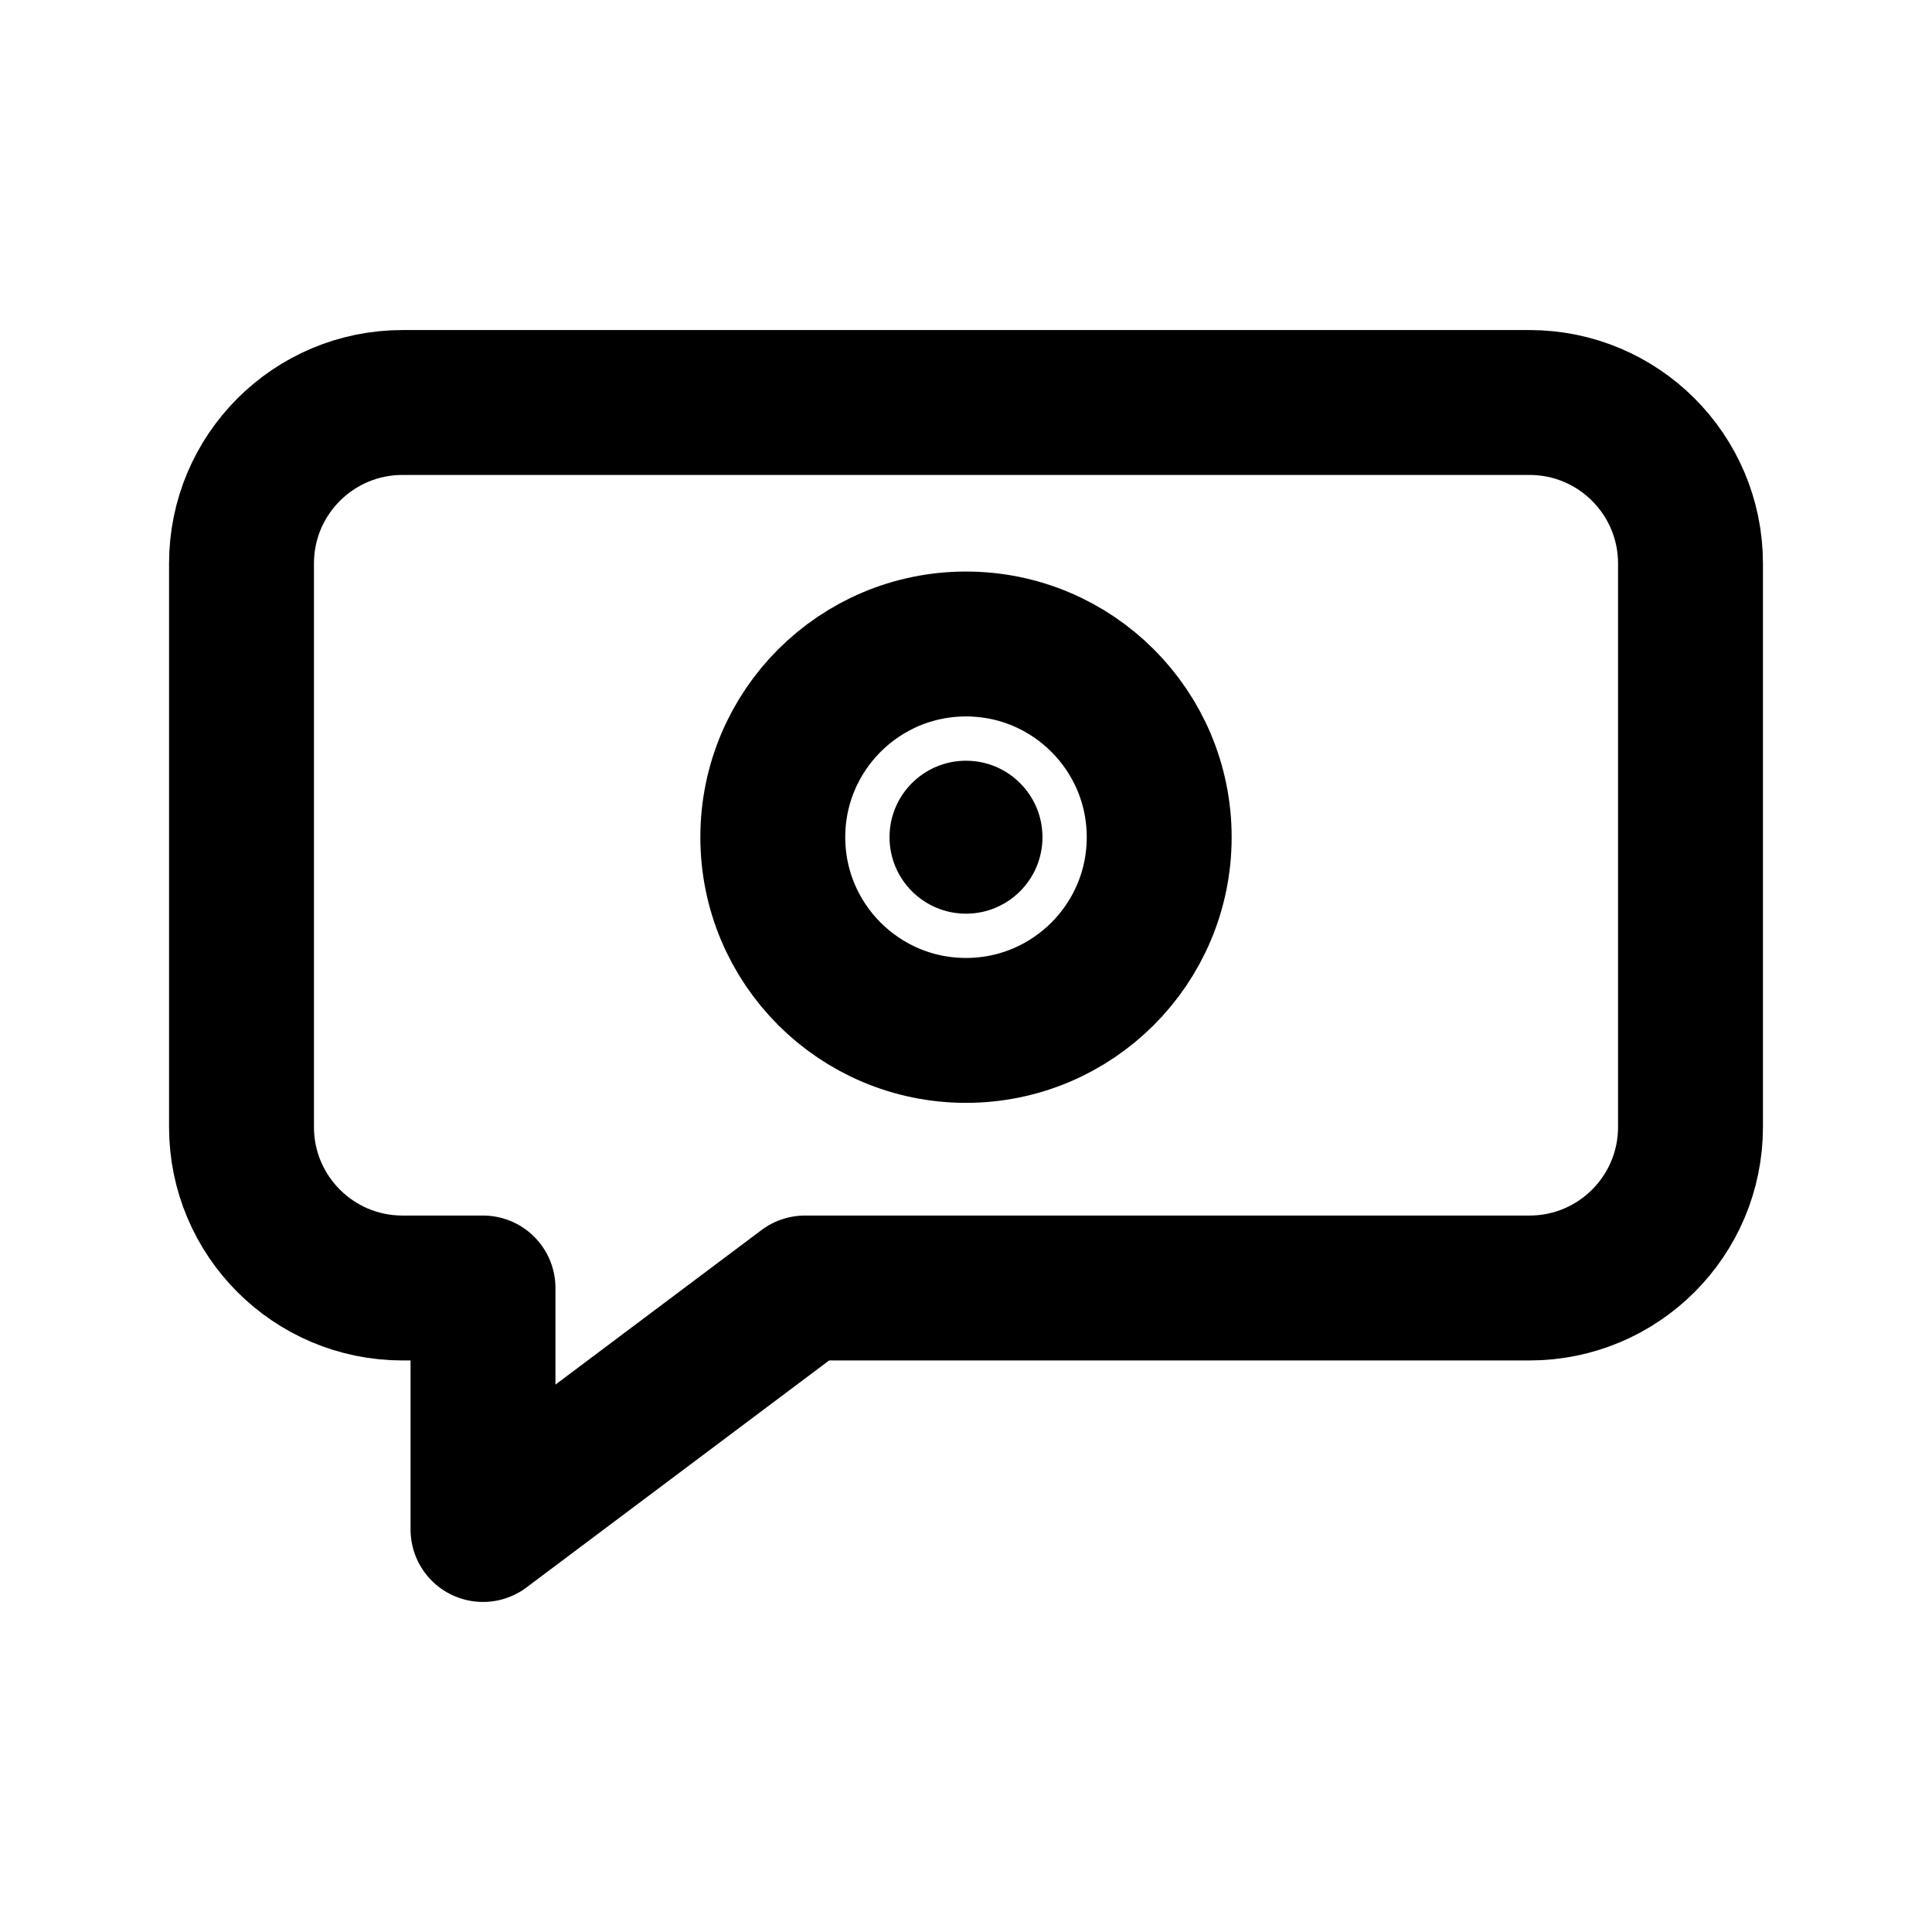
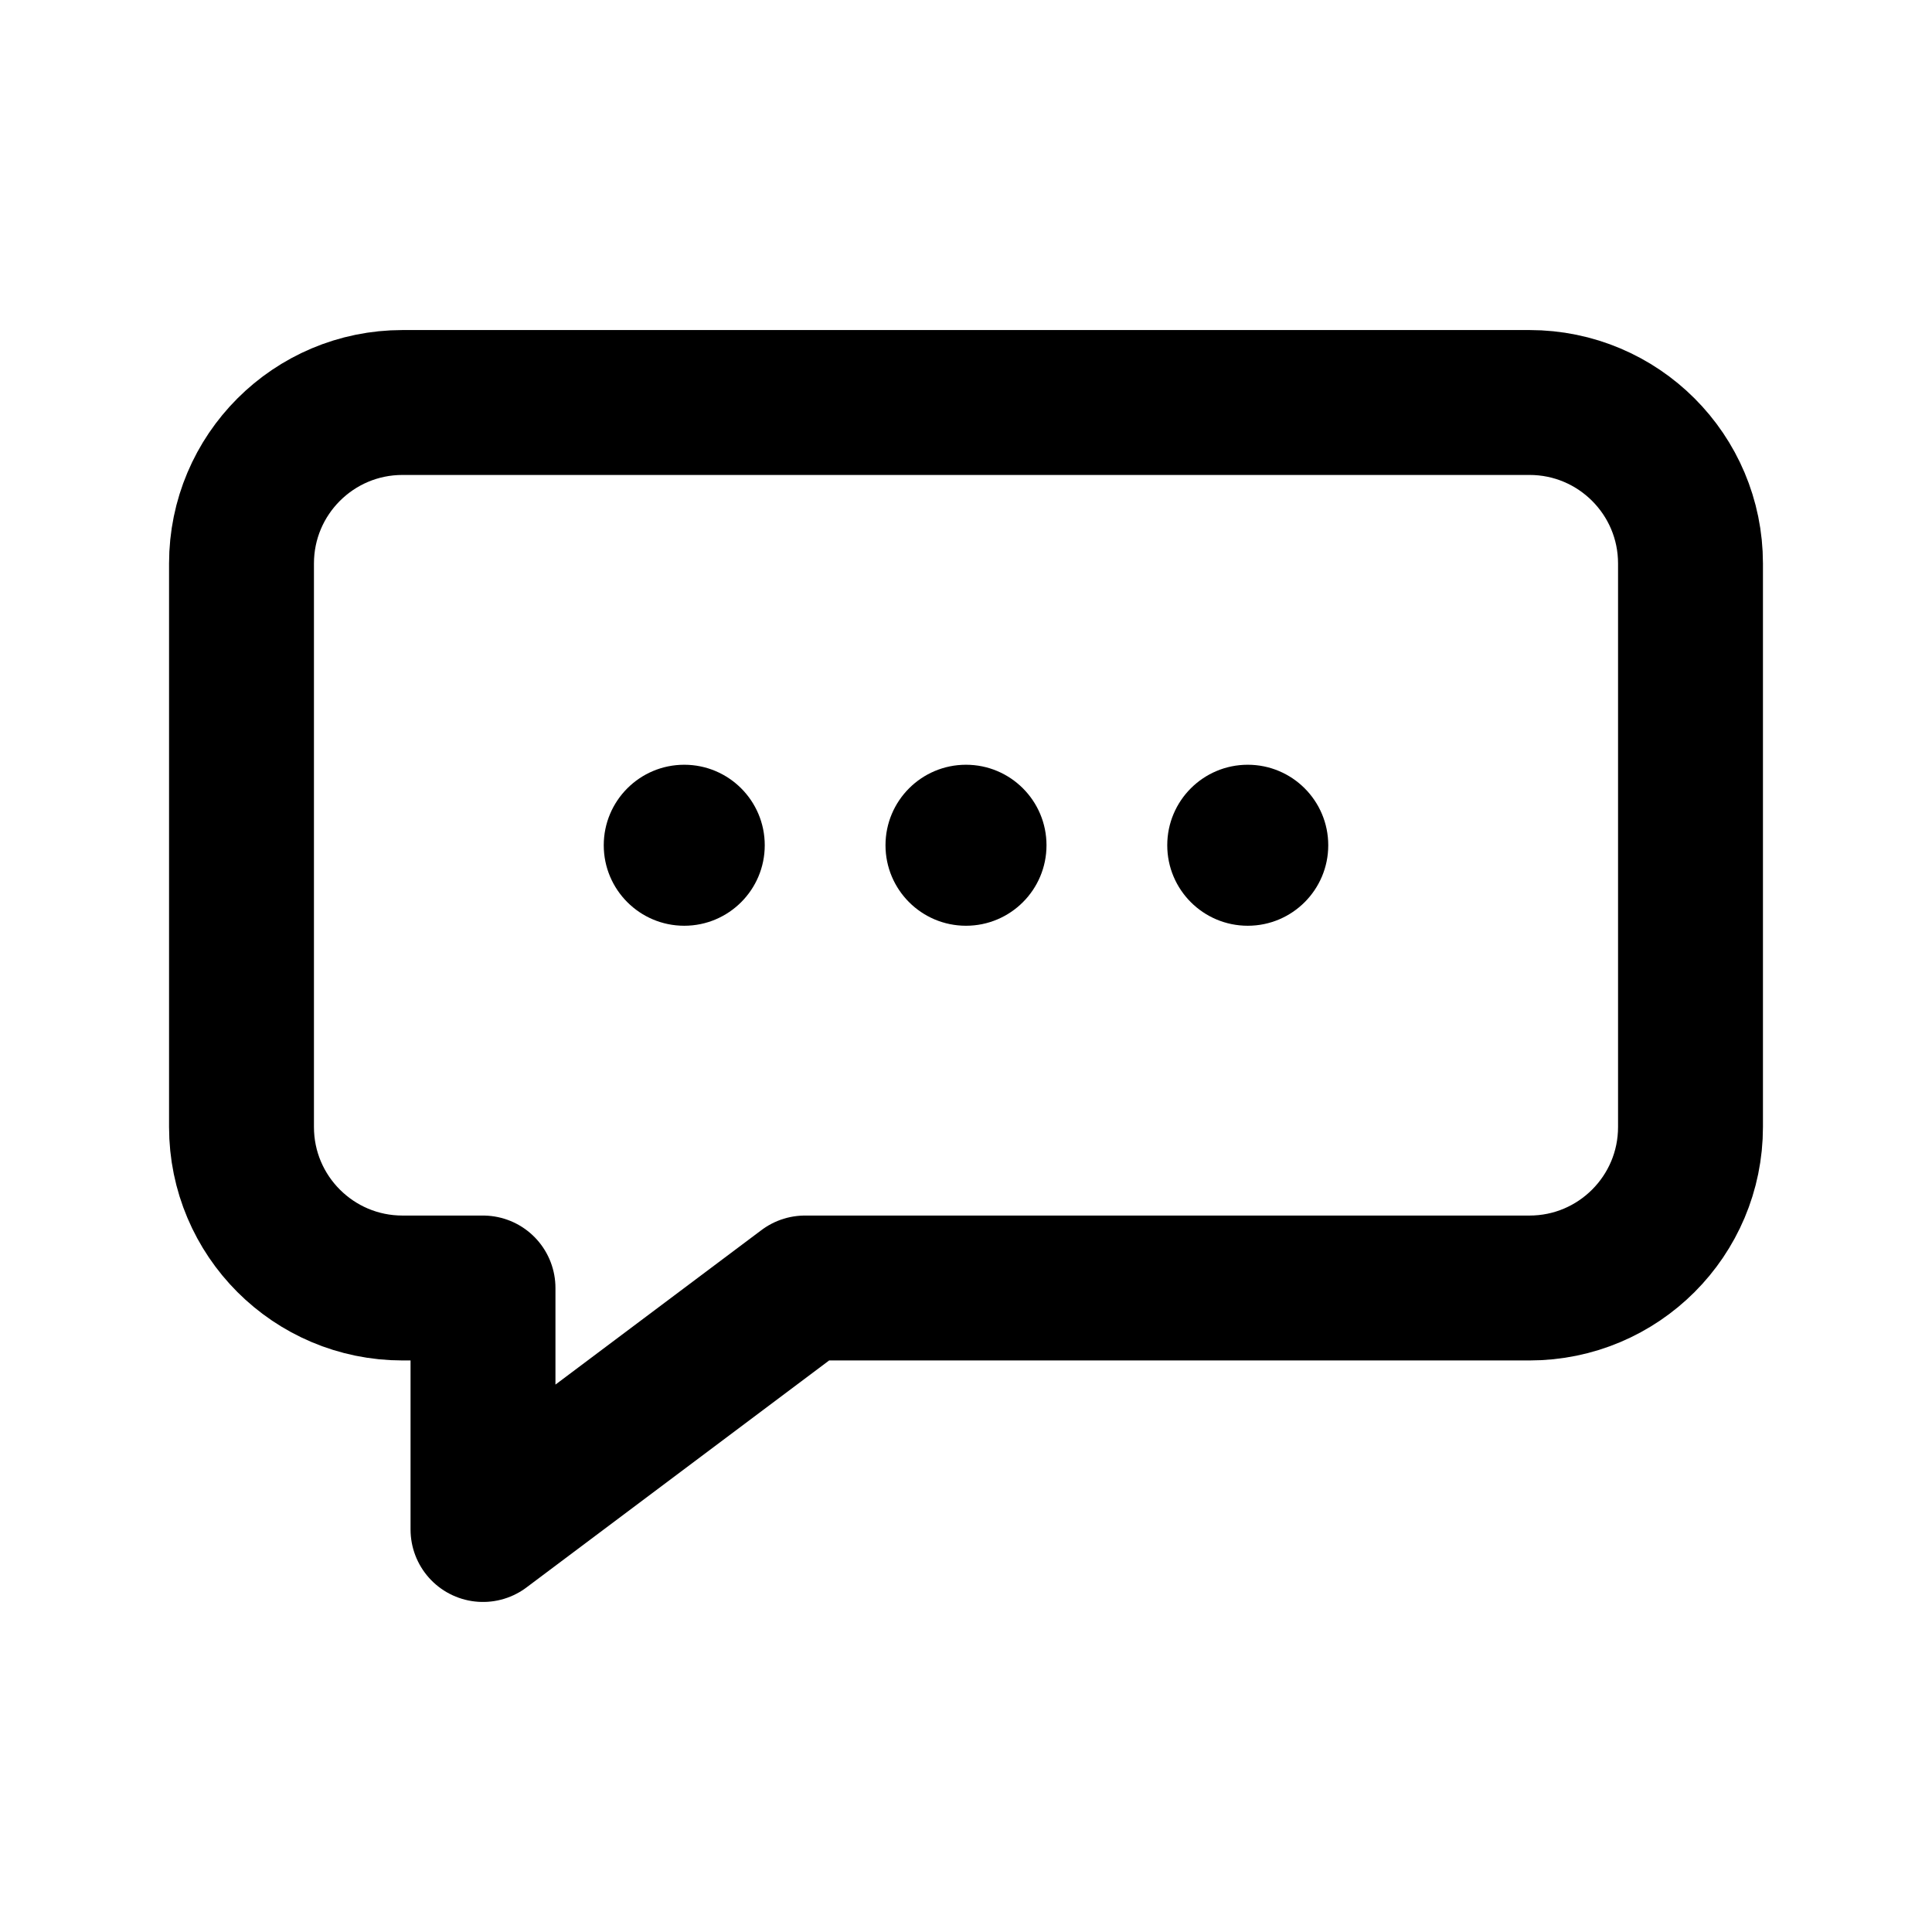
<svg xmlns="http://www.w3.org/2000/svg" viewBox="0 0 24 24" width="24" height="24" fill="none" stroke="currentColor" stroke-width="1.8" stroke-linecap="round" stroke-linejoin="round">
  <path d="M5 5 H19 a2 2 0 0 1 2 2 V14 a2 2 0 0 1 -2 2 H10 l-4 3 V16 H5 a2 2 0 0 1 -2 -2 V7 a2 2 0 0 1 2 -2 Z" />
-   <circle cx="12" cy="10.4" r="2.4" />
-   <circle cx="12" cy="10.4" r="0.95" fill="currentColor" stroke="none" />
+   <circle cx="8.5" cy="10.5" r="1" fill="currentColor" stroke="none" />
+   <circle cx="12" cy="10.5" r="1" fill="currentColor" stroke="none" />
+   <circle cx="15.5" cy="10.5" r="1" fill="currentColor" stroke="none" />
</svg>
